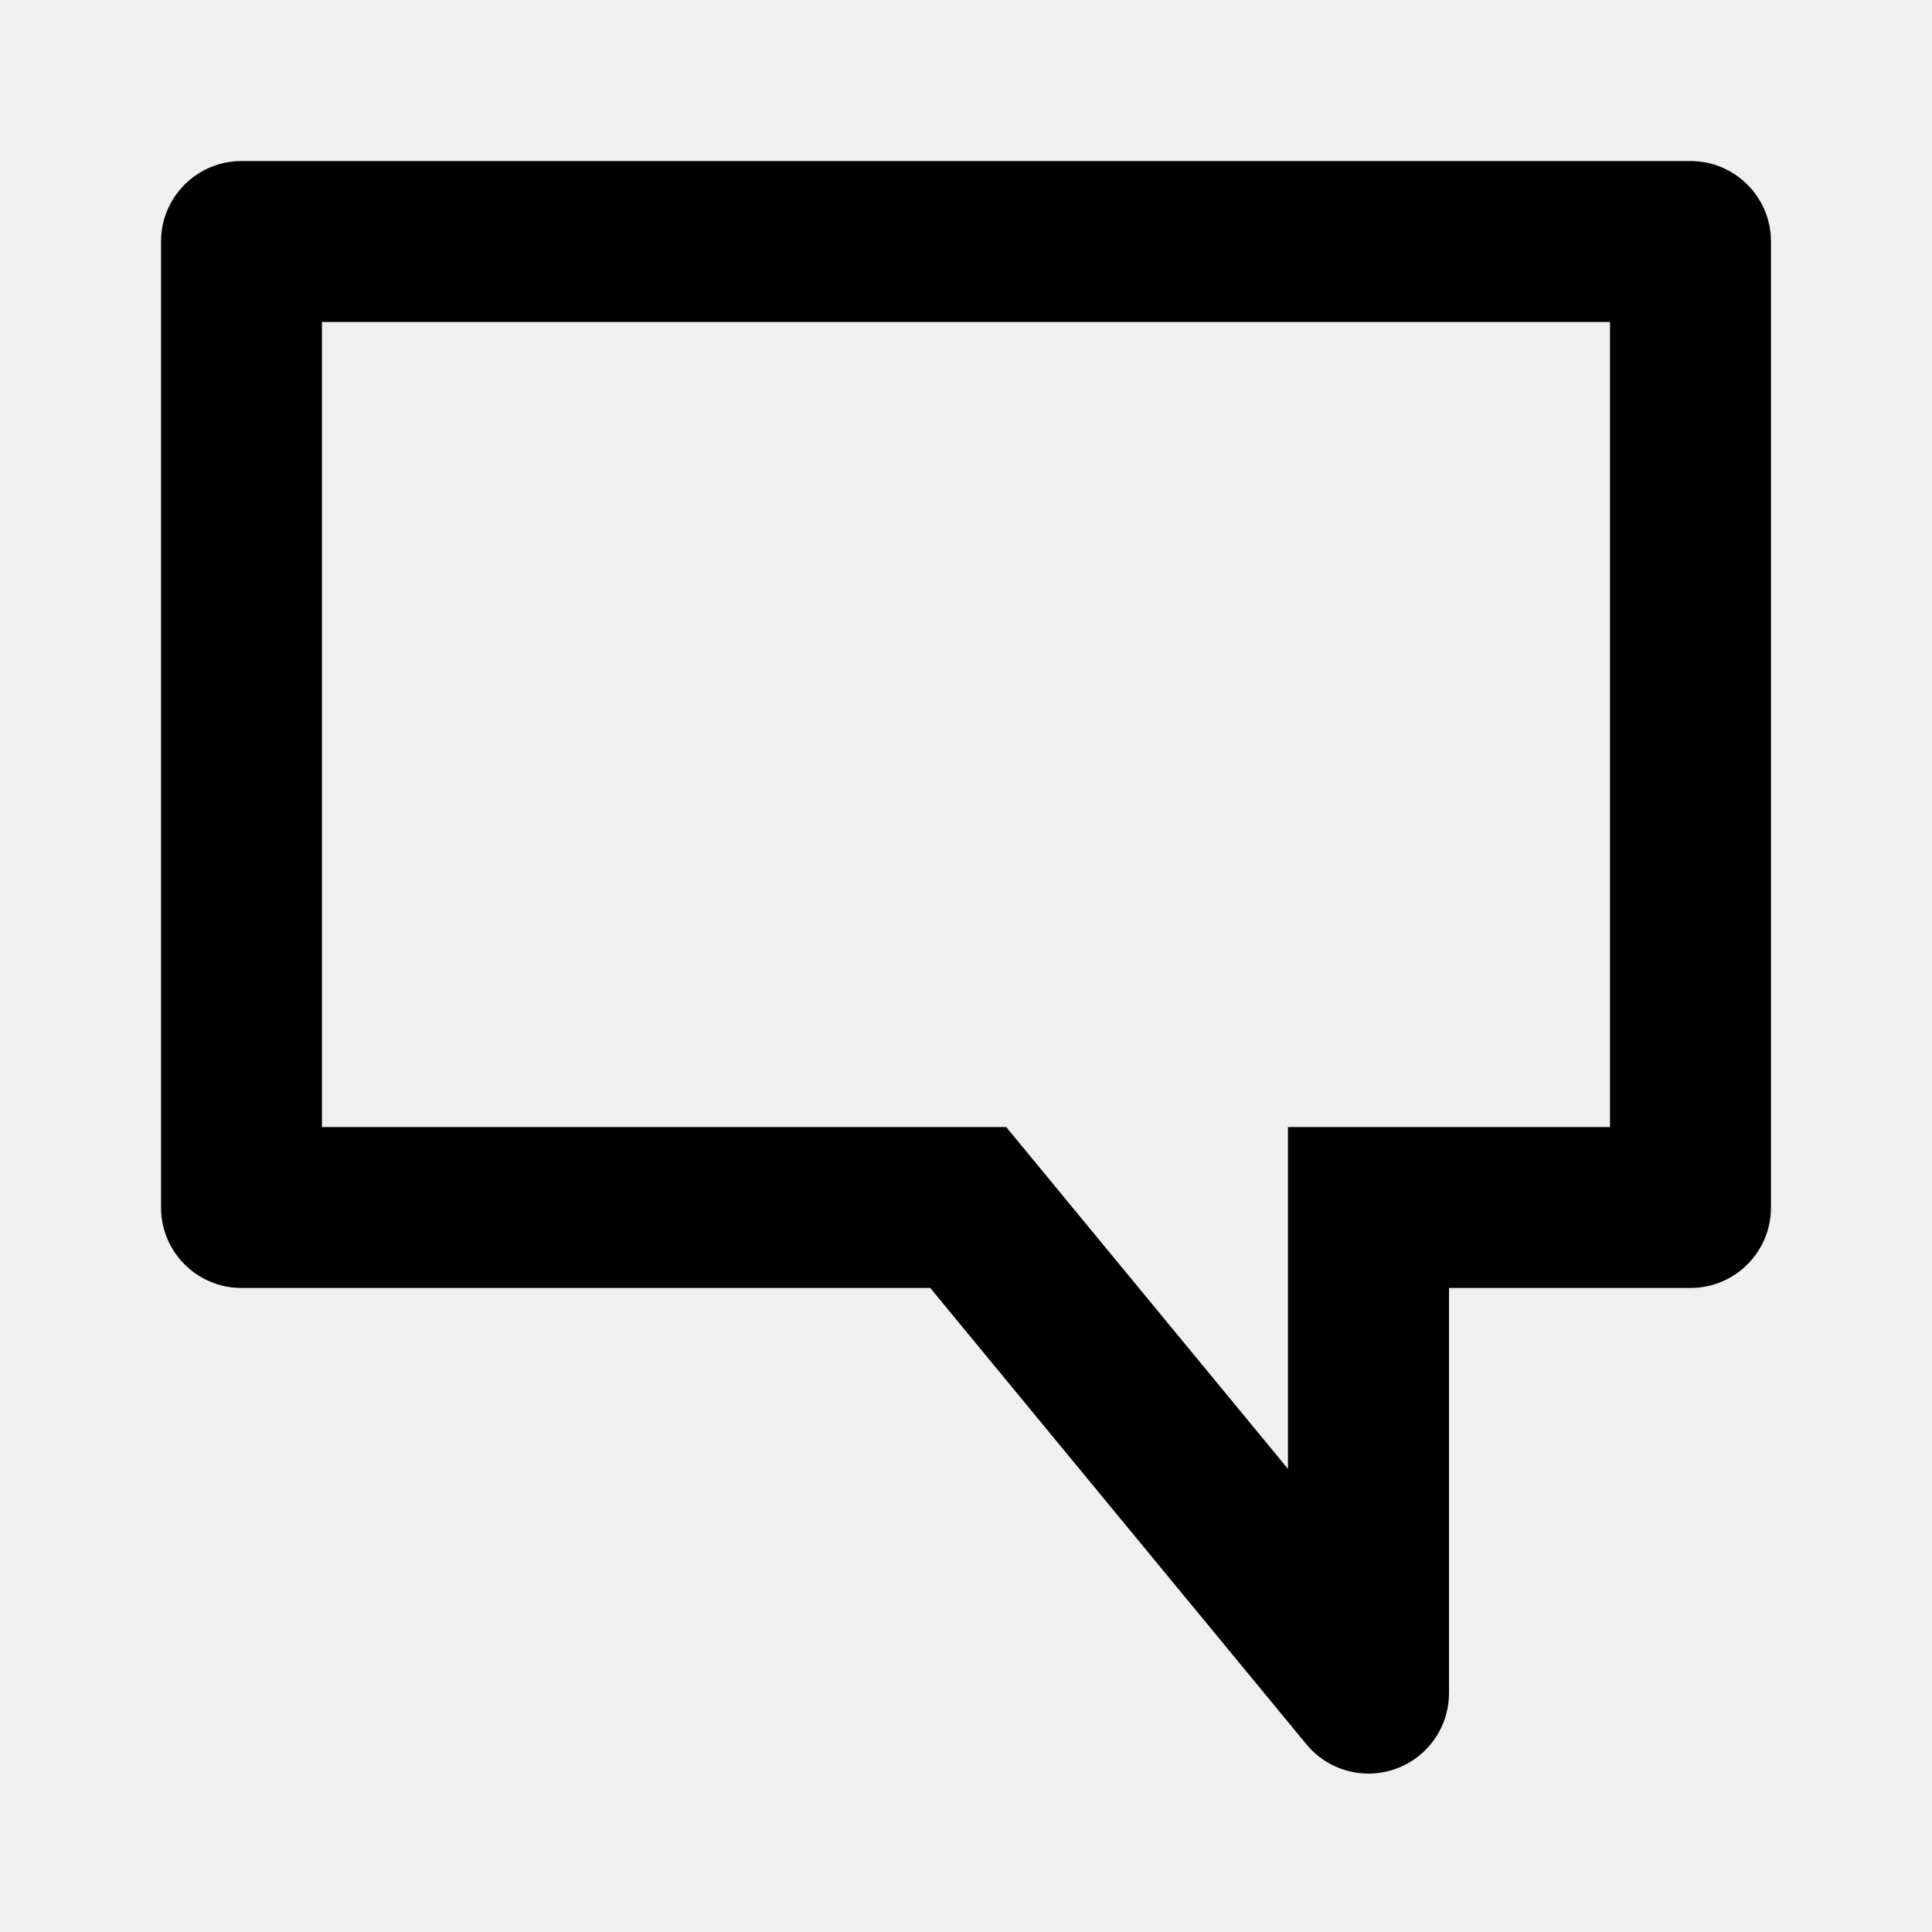
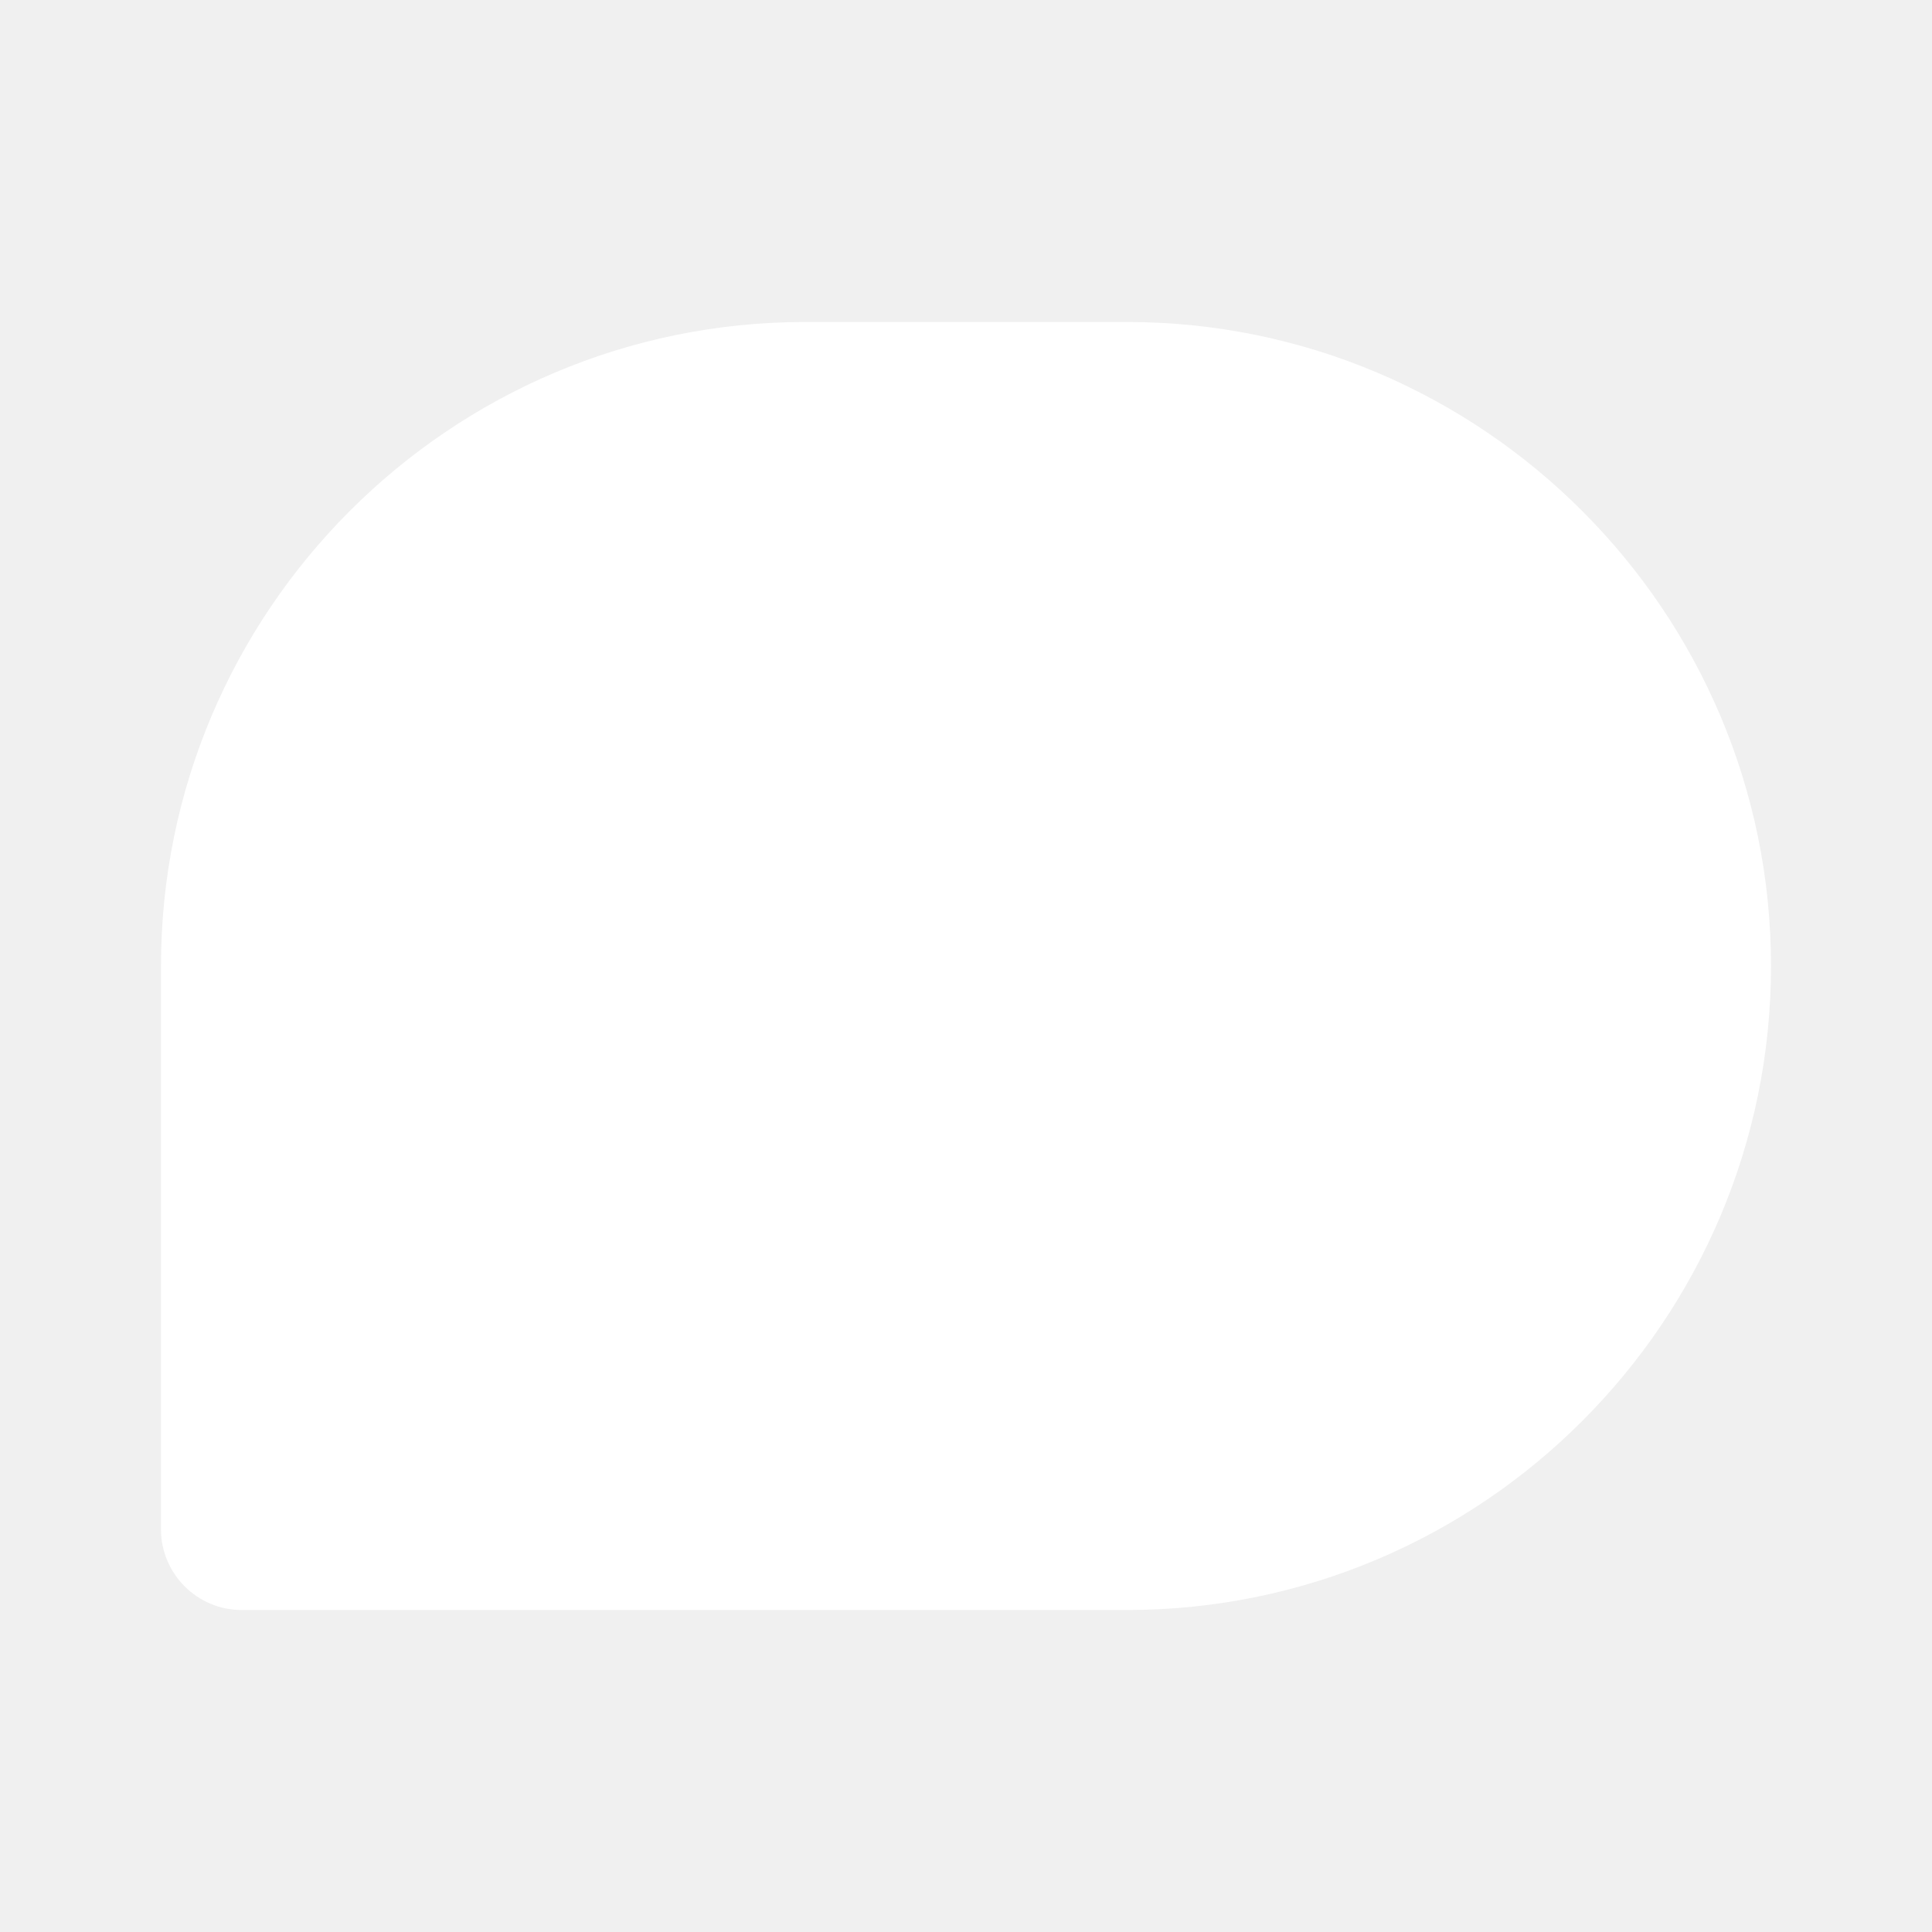
- <svg xmlns="http://www.w3.org/2000/svg" width="20" height="20" viewBox="0 0 20 20">
-   <path fill-rule="evenodd" clip-rule="evenodd" d="M14.167 18.36C14.627 18.36 15 17.987 15 17.526V13.333H17.5C17.96 13.333 18.333 12.96 18.333 12.5V2.5C18.333 2.04 17.96 1.667 17.5 1.667H2.5C2.04 1.667 1.667 2.04 1.667 2.5V12.5C1.667 12.96 2.04 13.333 2.5 13.333H9.63L13.524 18.057C13.682 18.249 13.918 18.36 14.167 18.36ZM3.333 3.333H16.667V11.667H13.333V15.206L10.416 11.667H3.333V3.333Z" />
+ <svg xmlns="http://www.w3.org/2000/svg" version="1.1" x="0px" y="0px" viewBox="0 0 24 24" style="enable-background:new 0 0 24 24;" xml:space="preserve">
+   <style type="text/css">
+ 	.st0{fill:none;}
+ 	.st1{fill:#ffffff;}
+ </style>
+   <g id="bounding_box">
+     <rect class="st0" width="24" height="24" />
+   </g>
+   <g id="design">
+     <g>
+       <path class="st1" d="M22,12c0,4.41-3.59,8-8,8H3c-0.55,0-1-0.45-1-1v-7c0-4.41,3.59-8,8-8h4C18.41,4,22,7.59,22,12z" />
+     </g>
+   </g>
</svg>
